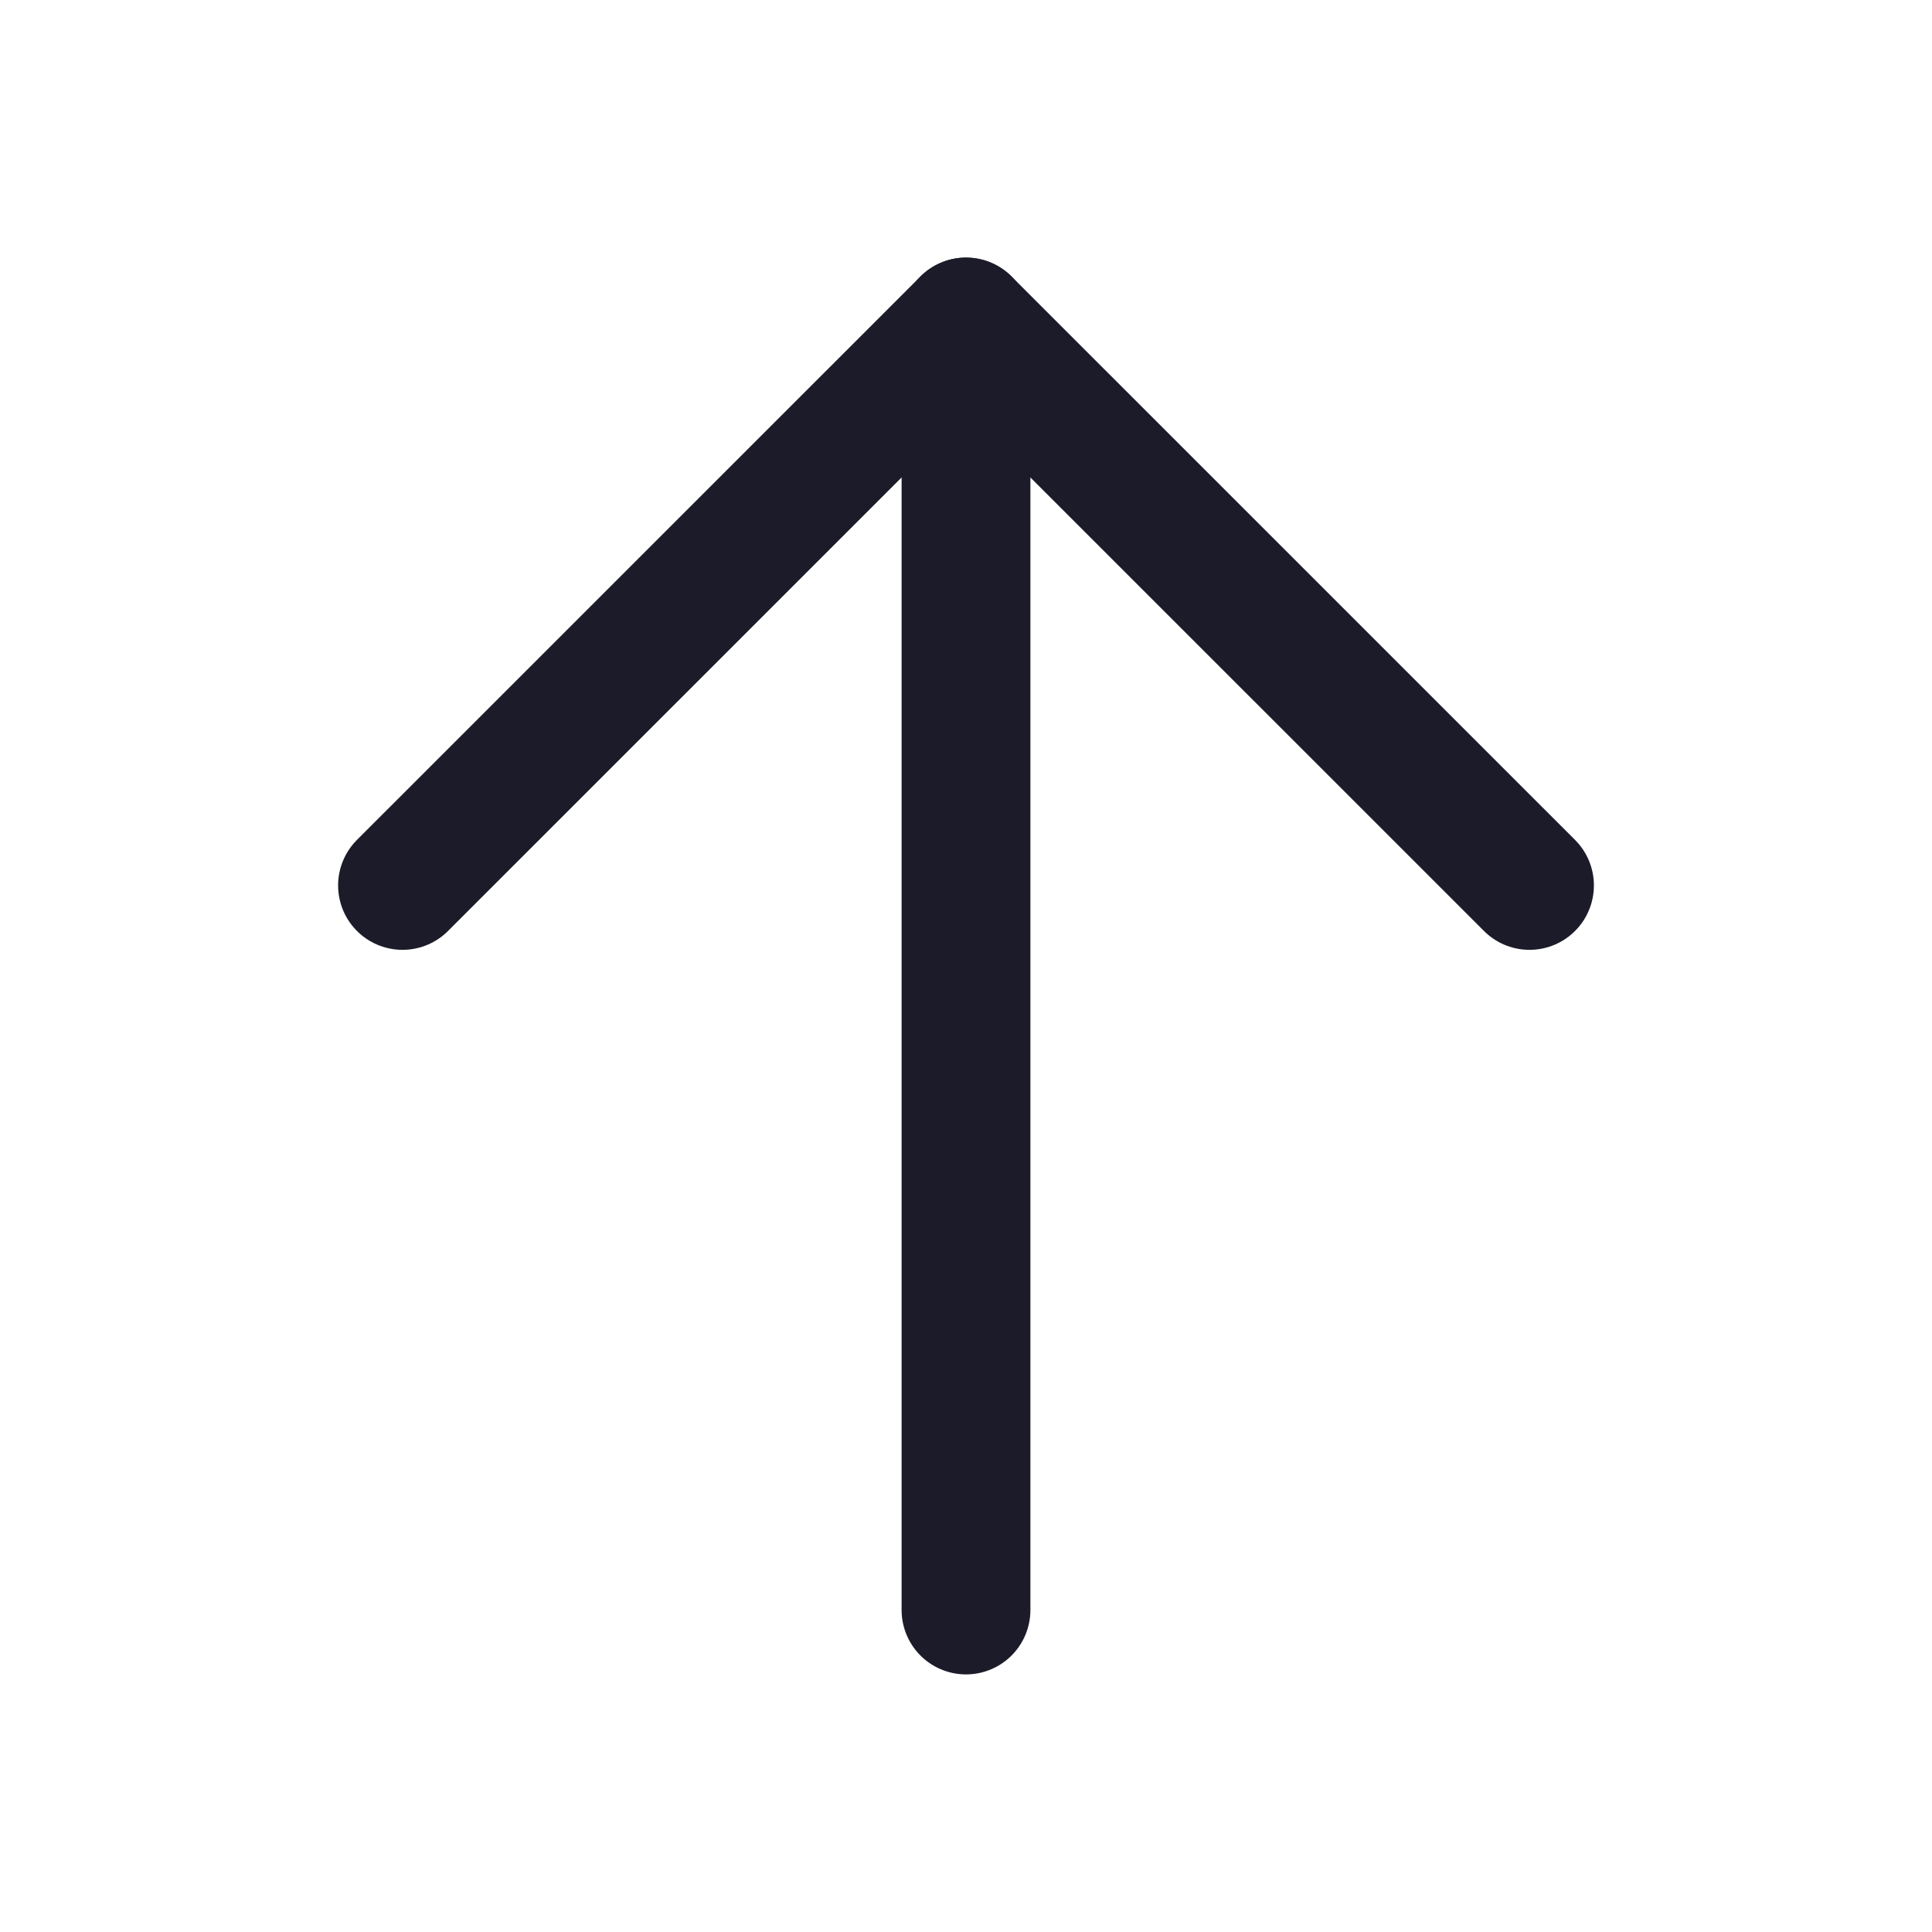
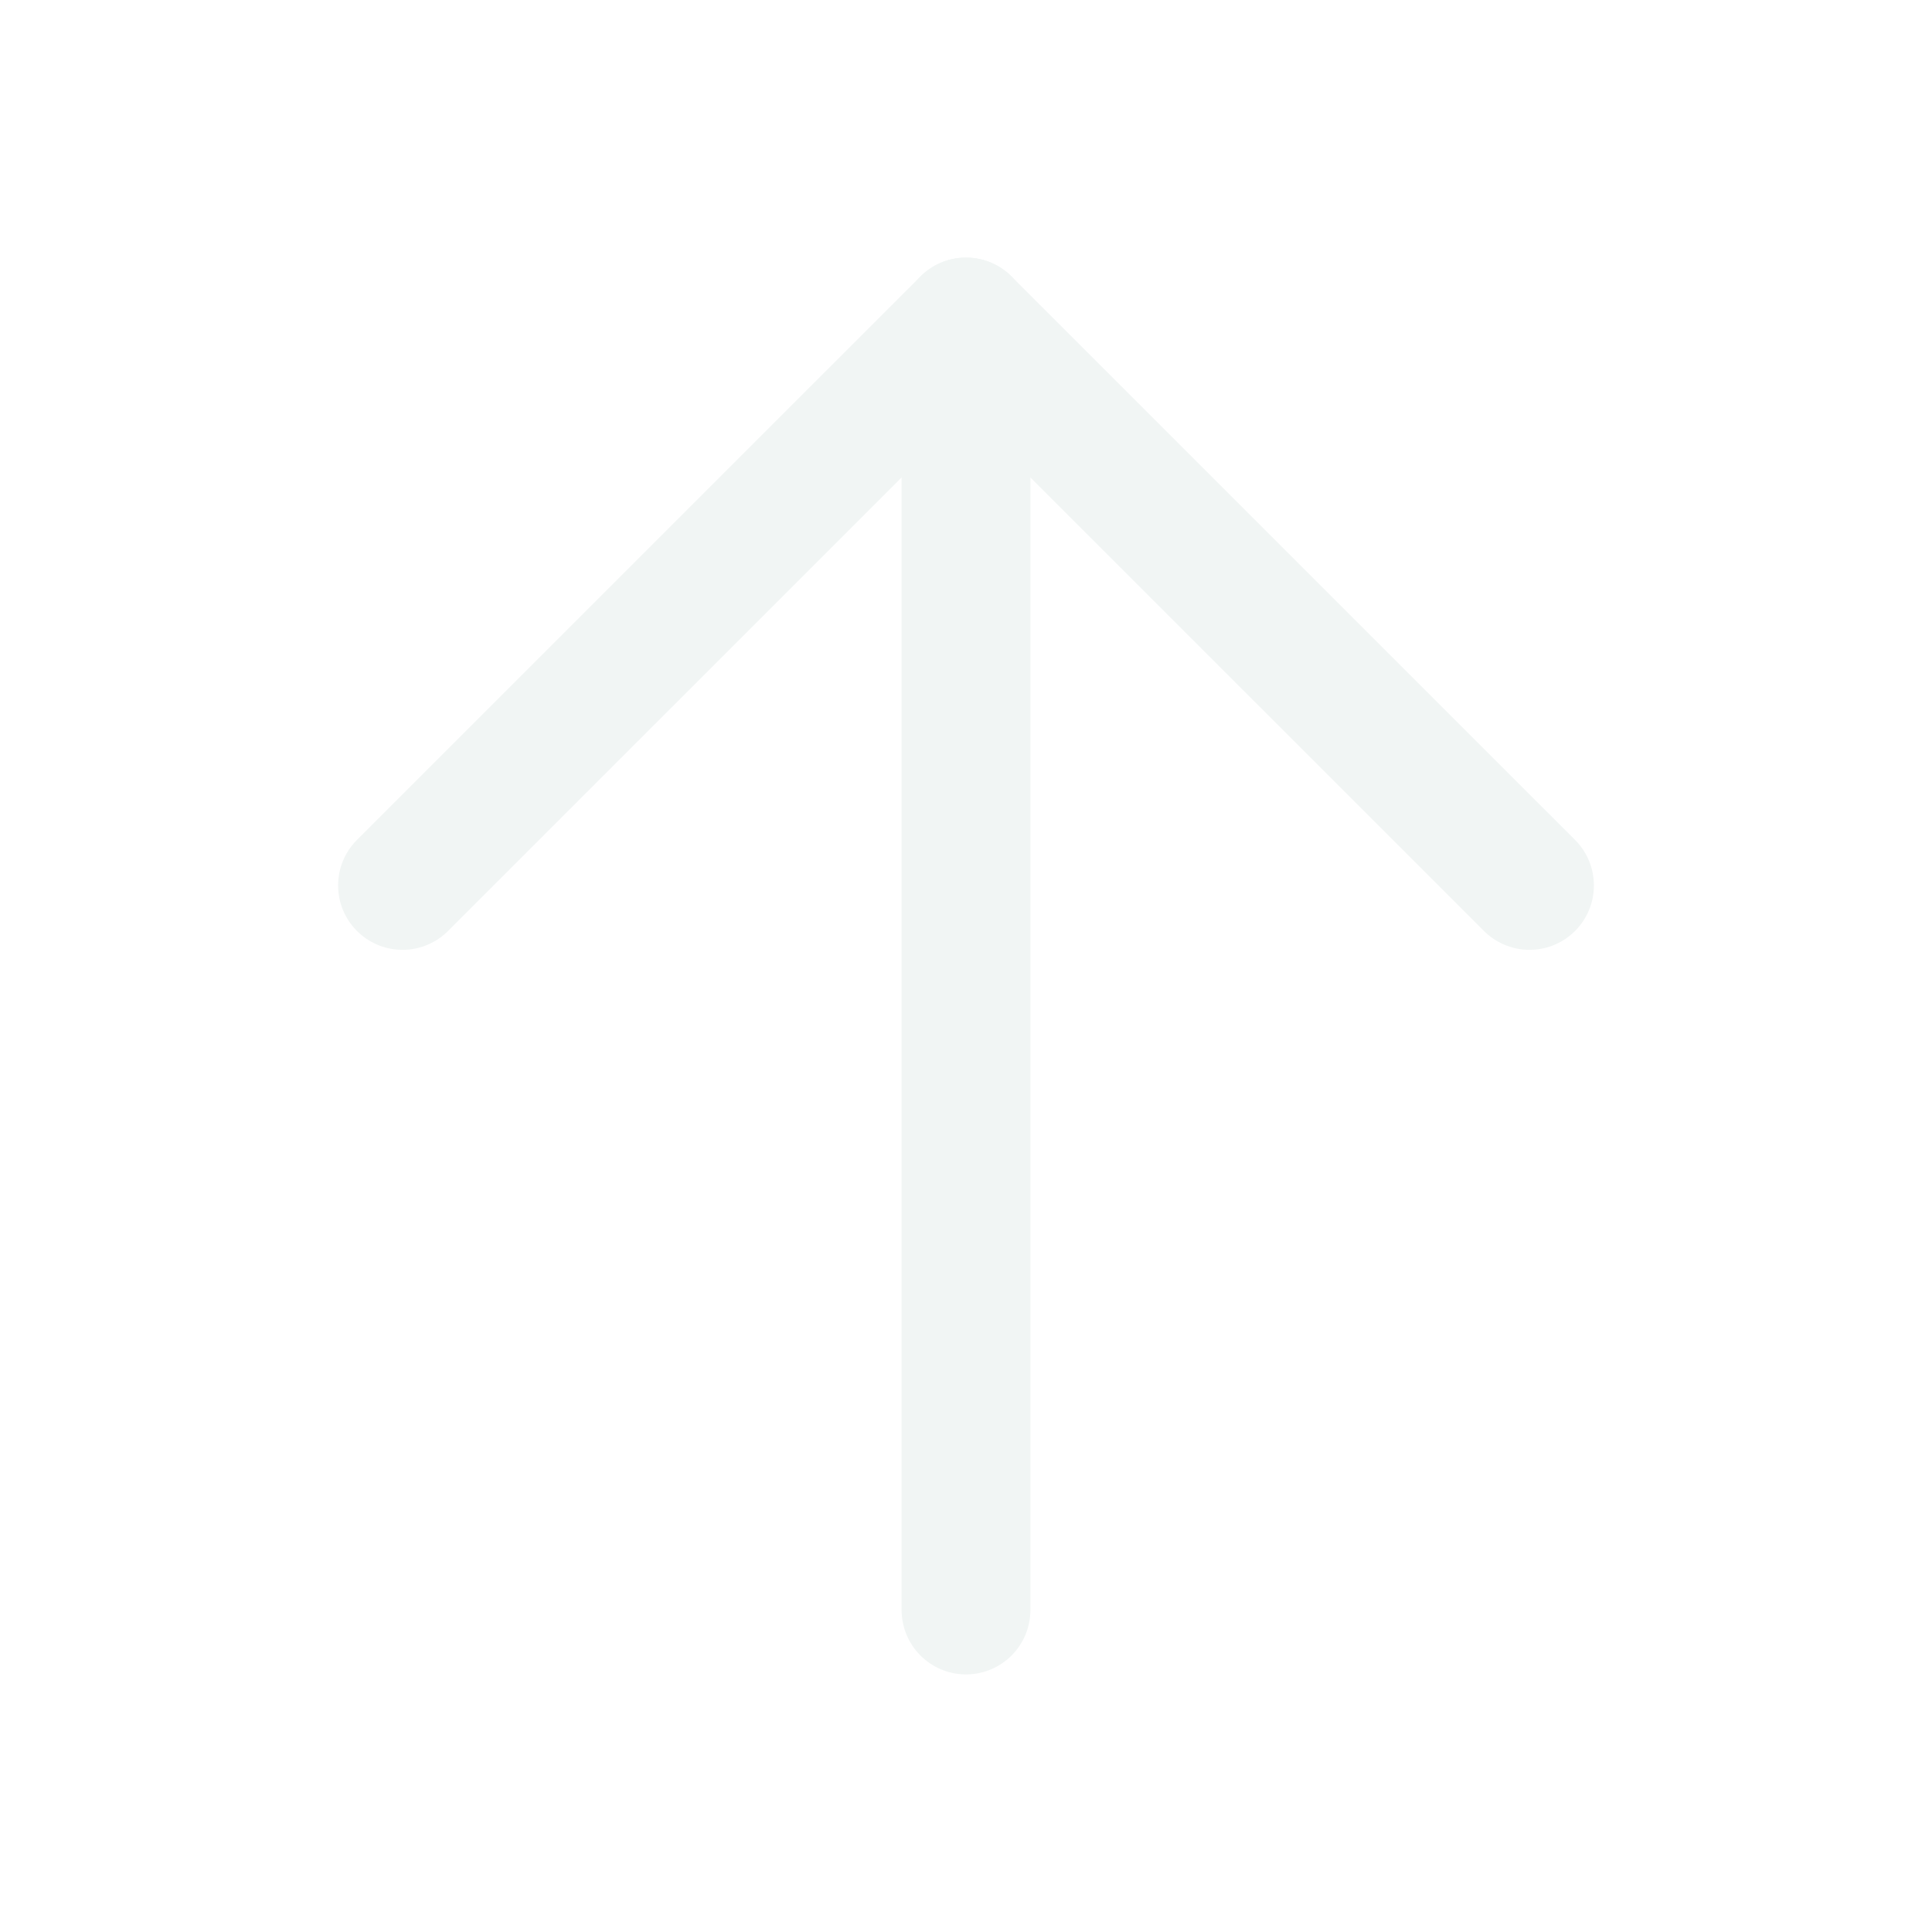
<svg xmlns="http://www.w3.org/2000/svg" width="30" height="30" viewBox="0 0 30 30" fill="none">
-   <path d="M15 25V5" stroke="#1C1B29" stroke-width="2" stroke-linecap="round" stroke-linejoin="round" />
-   <path d="M6.25 13.749L15 5L23.75 13.749" stroke="#1C1B29" stroke-width="2" stroke-linecap="round" stroke-linejoin="round" />
+   <path d="M15 25V5" stroke="#f1f5f4" stroke-width="2" stroke-linecap="round" stroke-linejoin="round" />
+   <path d="M6.25 13.749L15 5L23.75 13.749" stroke="#f1f5f4" stroke-width="2" stroke-linecap="round" stroke-linejoin="round" />
</svg>
